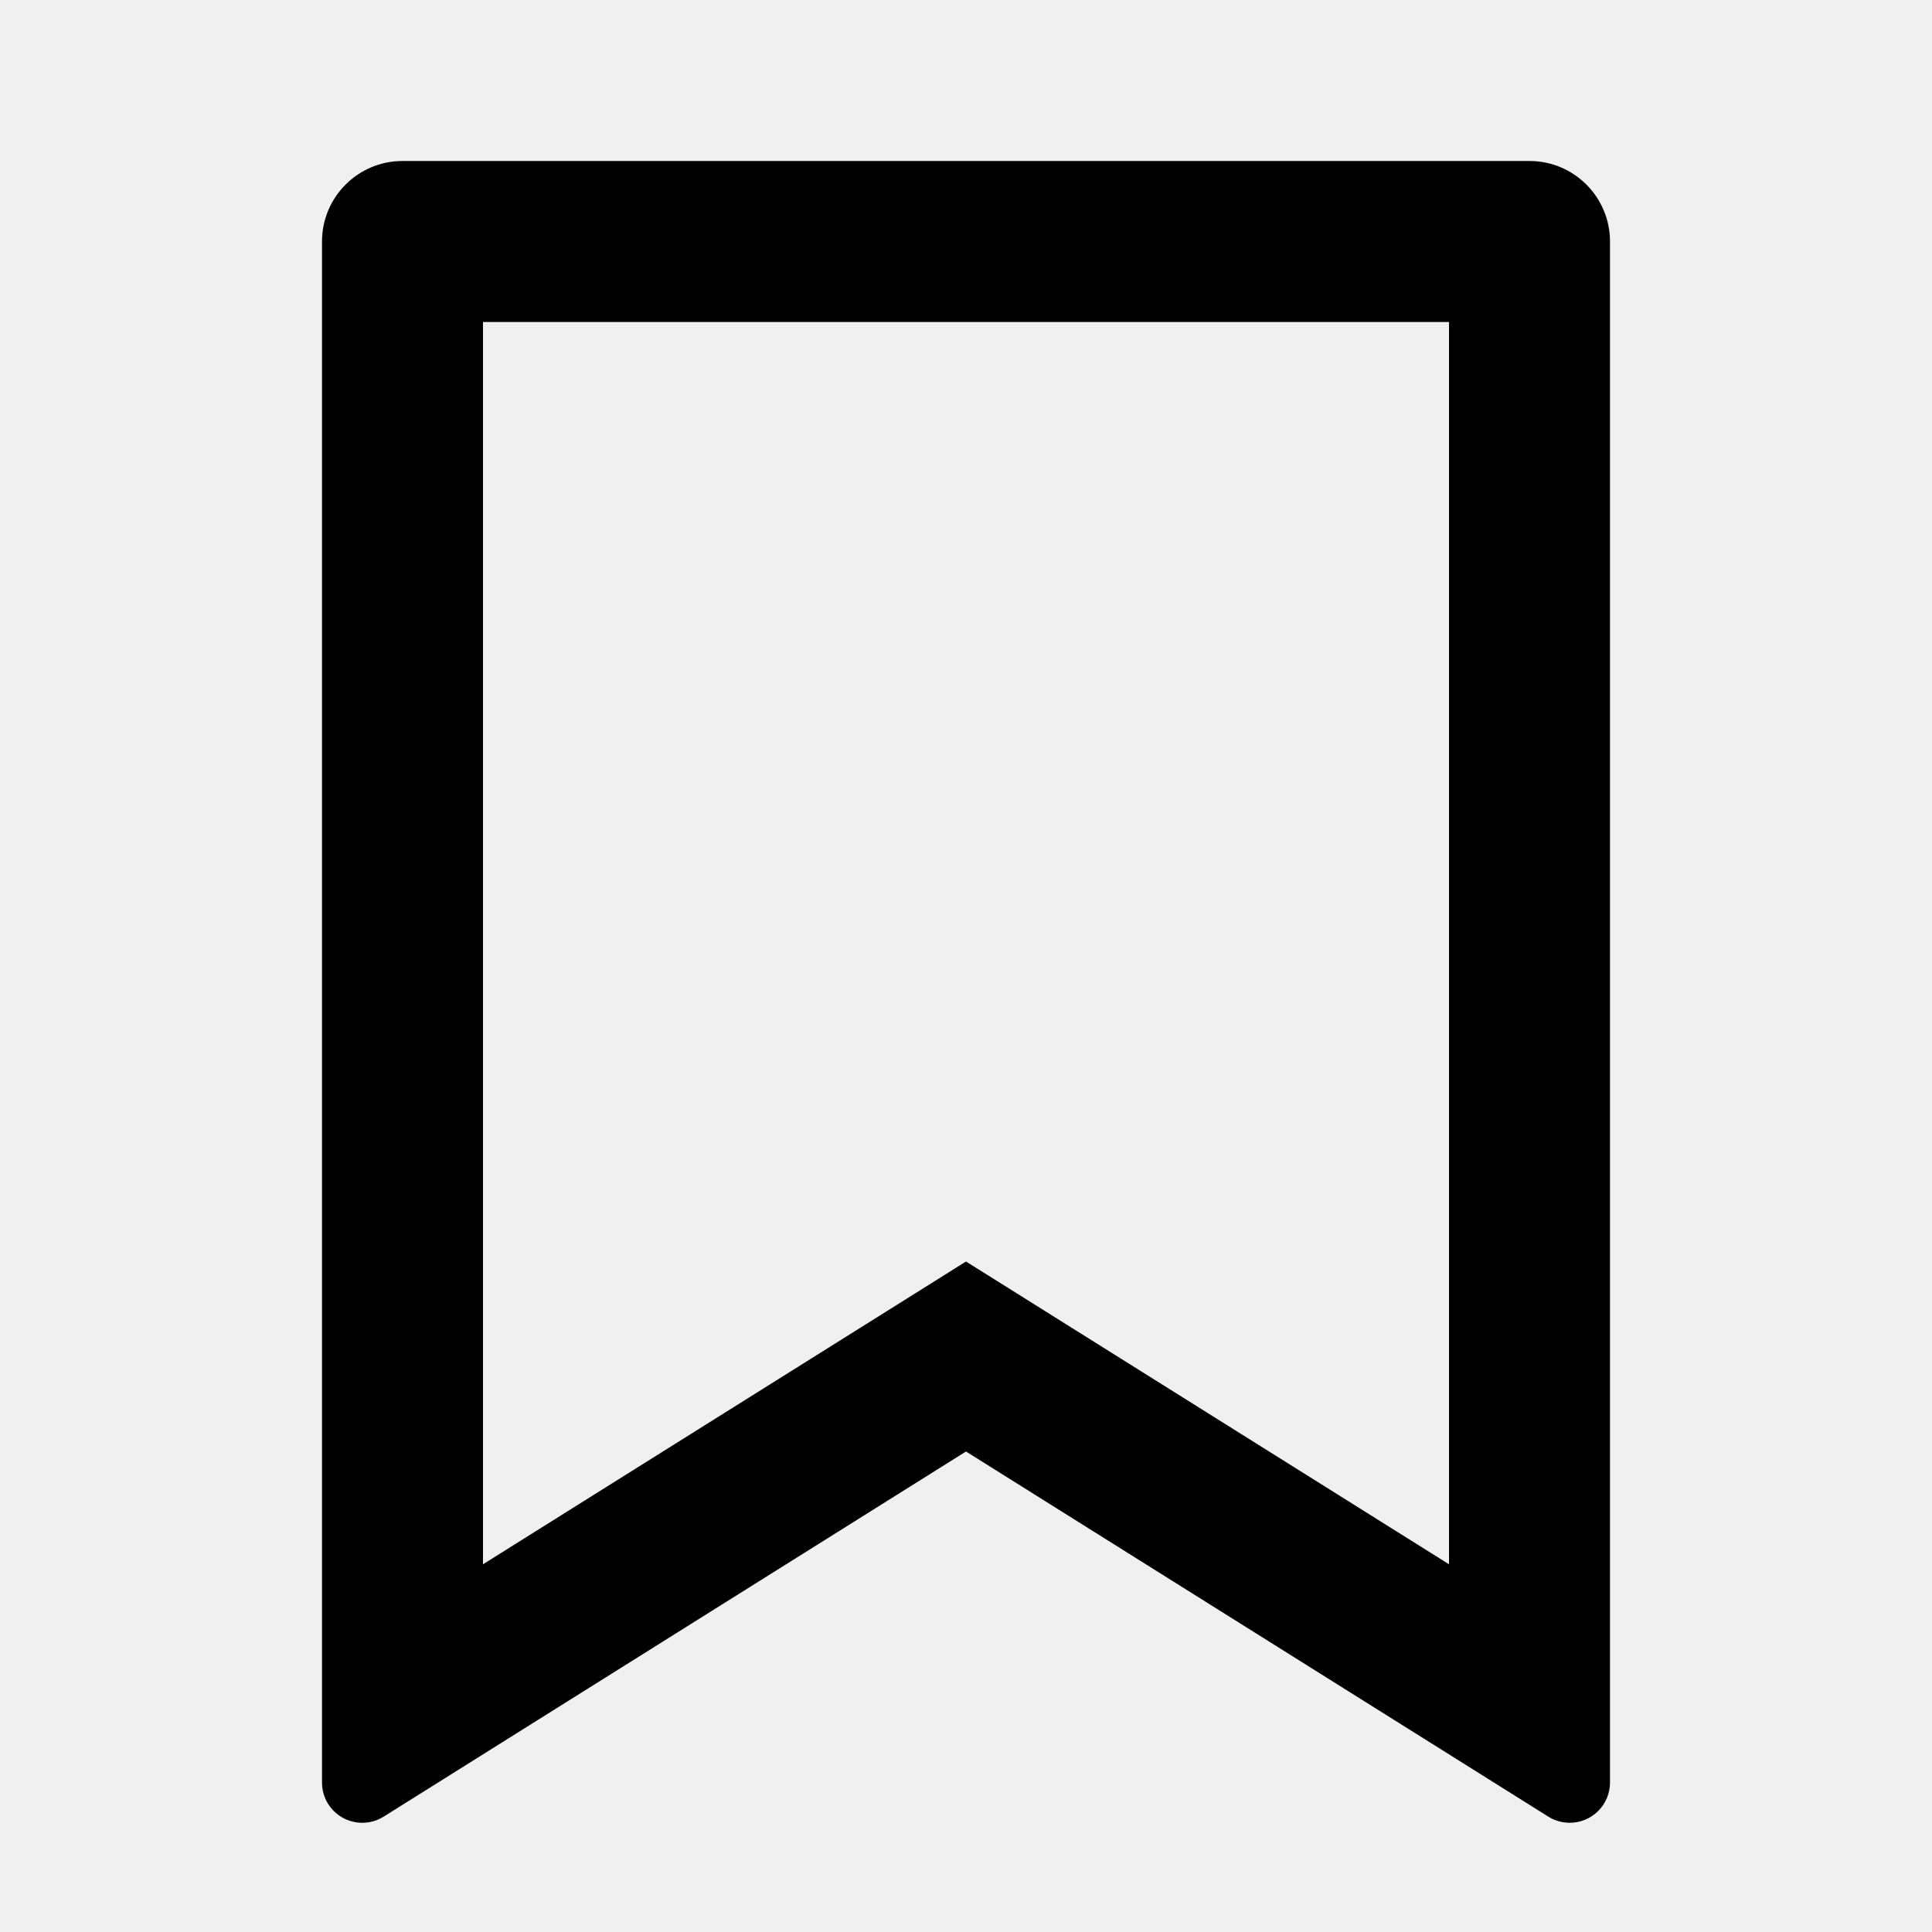
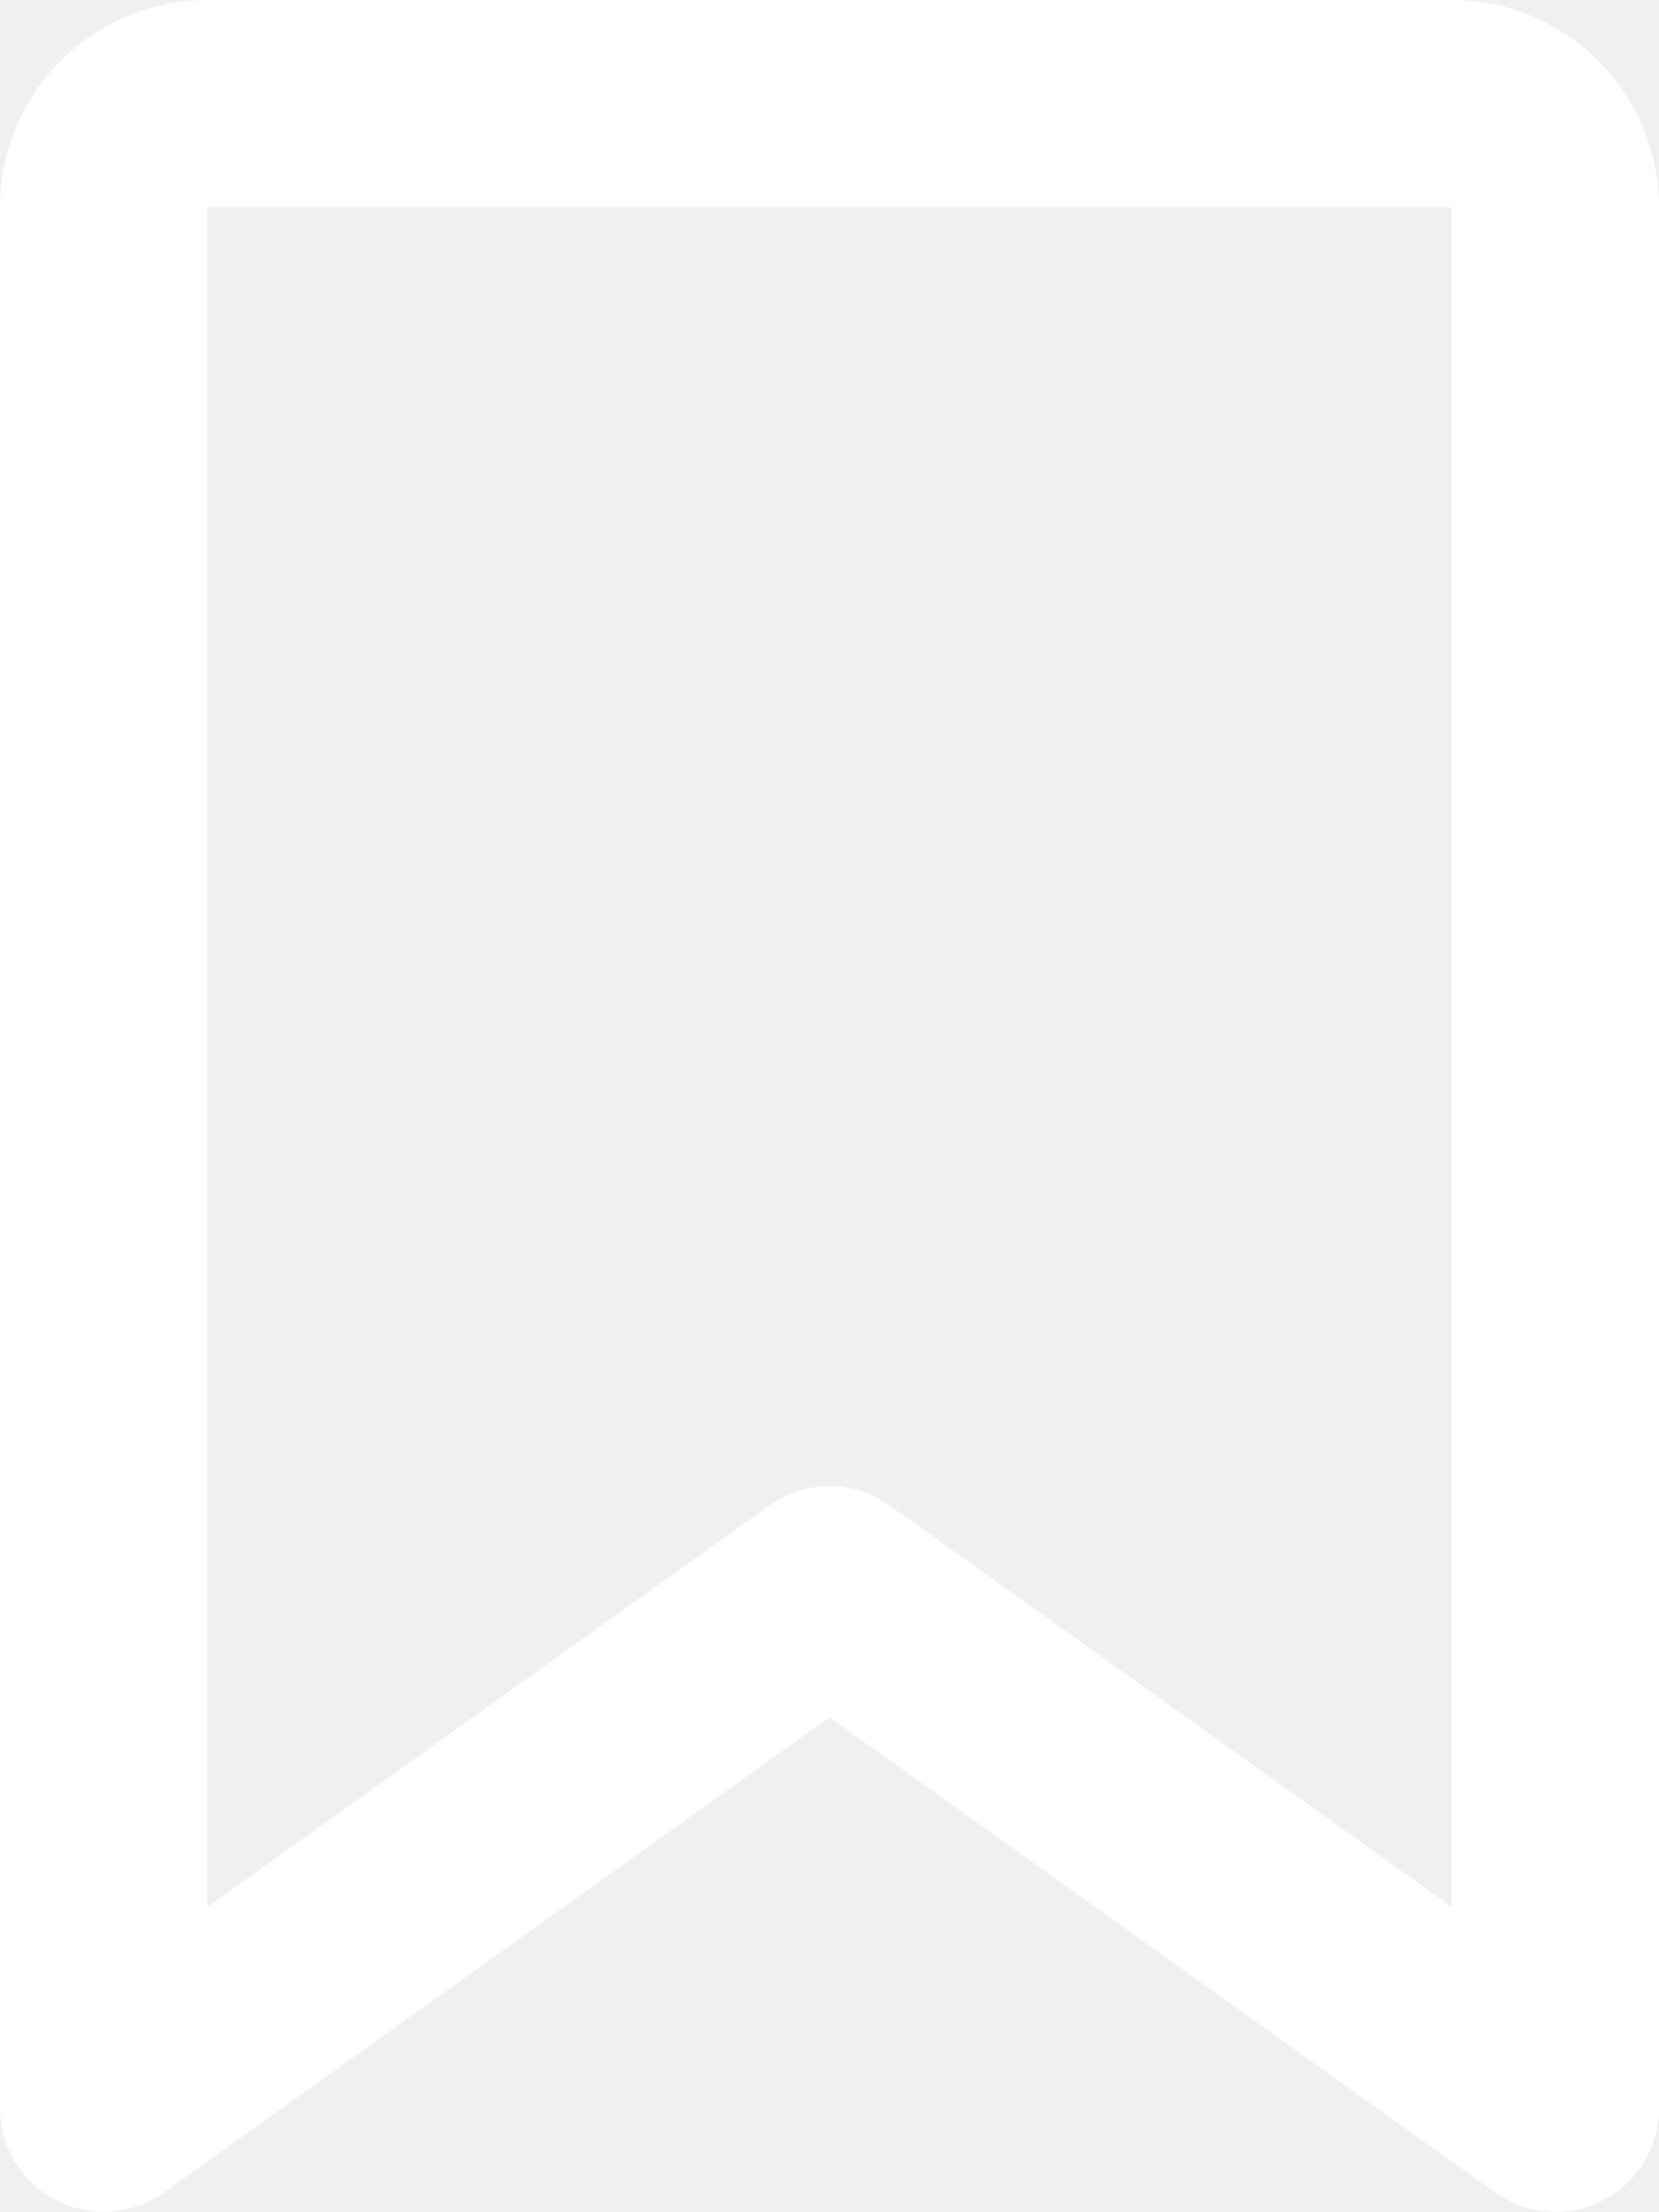
- <svg xmlns="http://www.w3.org/2000/svg" viewBox="0 0 24 24">
-   <path d="M5 2H19C19.552 2 20 2.448 20 3V22.143C20 22.419 19.776 22.643 19.5 22.643C19.406 22.643 19.314 22.617 19.234 22.567L12 18.031L4.766 22.567C4.532 22.714 4.223 22.643 4.076 22.409C4.026 22.329 4 22.237 4 22.143V3C4 2.448 4.448 2 5 2ZM18 4H6V19.432L12 15.671L18 19.432V4Z" />
+ <svg xmlns="http://www.w3.org/2000/svg" viewBox="0 0 384 512">
+   <path fill="#ffffff" d="M0 48C0 21.5 21.5 0 48 0l0 48V441.4l130.1-92.9c8.3-6 19.6-6 27.9 0L336 441.4V48H48V0H336c26.5 0 48 21.5 48 48V488c0 9-5 17.2-13 21.3s-17.6 3.4-24.9-1.8L192 397.5 37.9 507.5c-7.3 5.2-16.9 5.9-24.9 1.8S0 497 0 488V48z" />
</svg>
